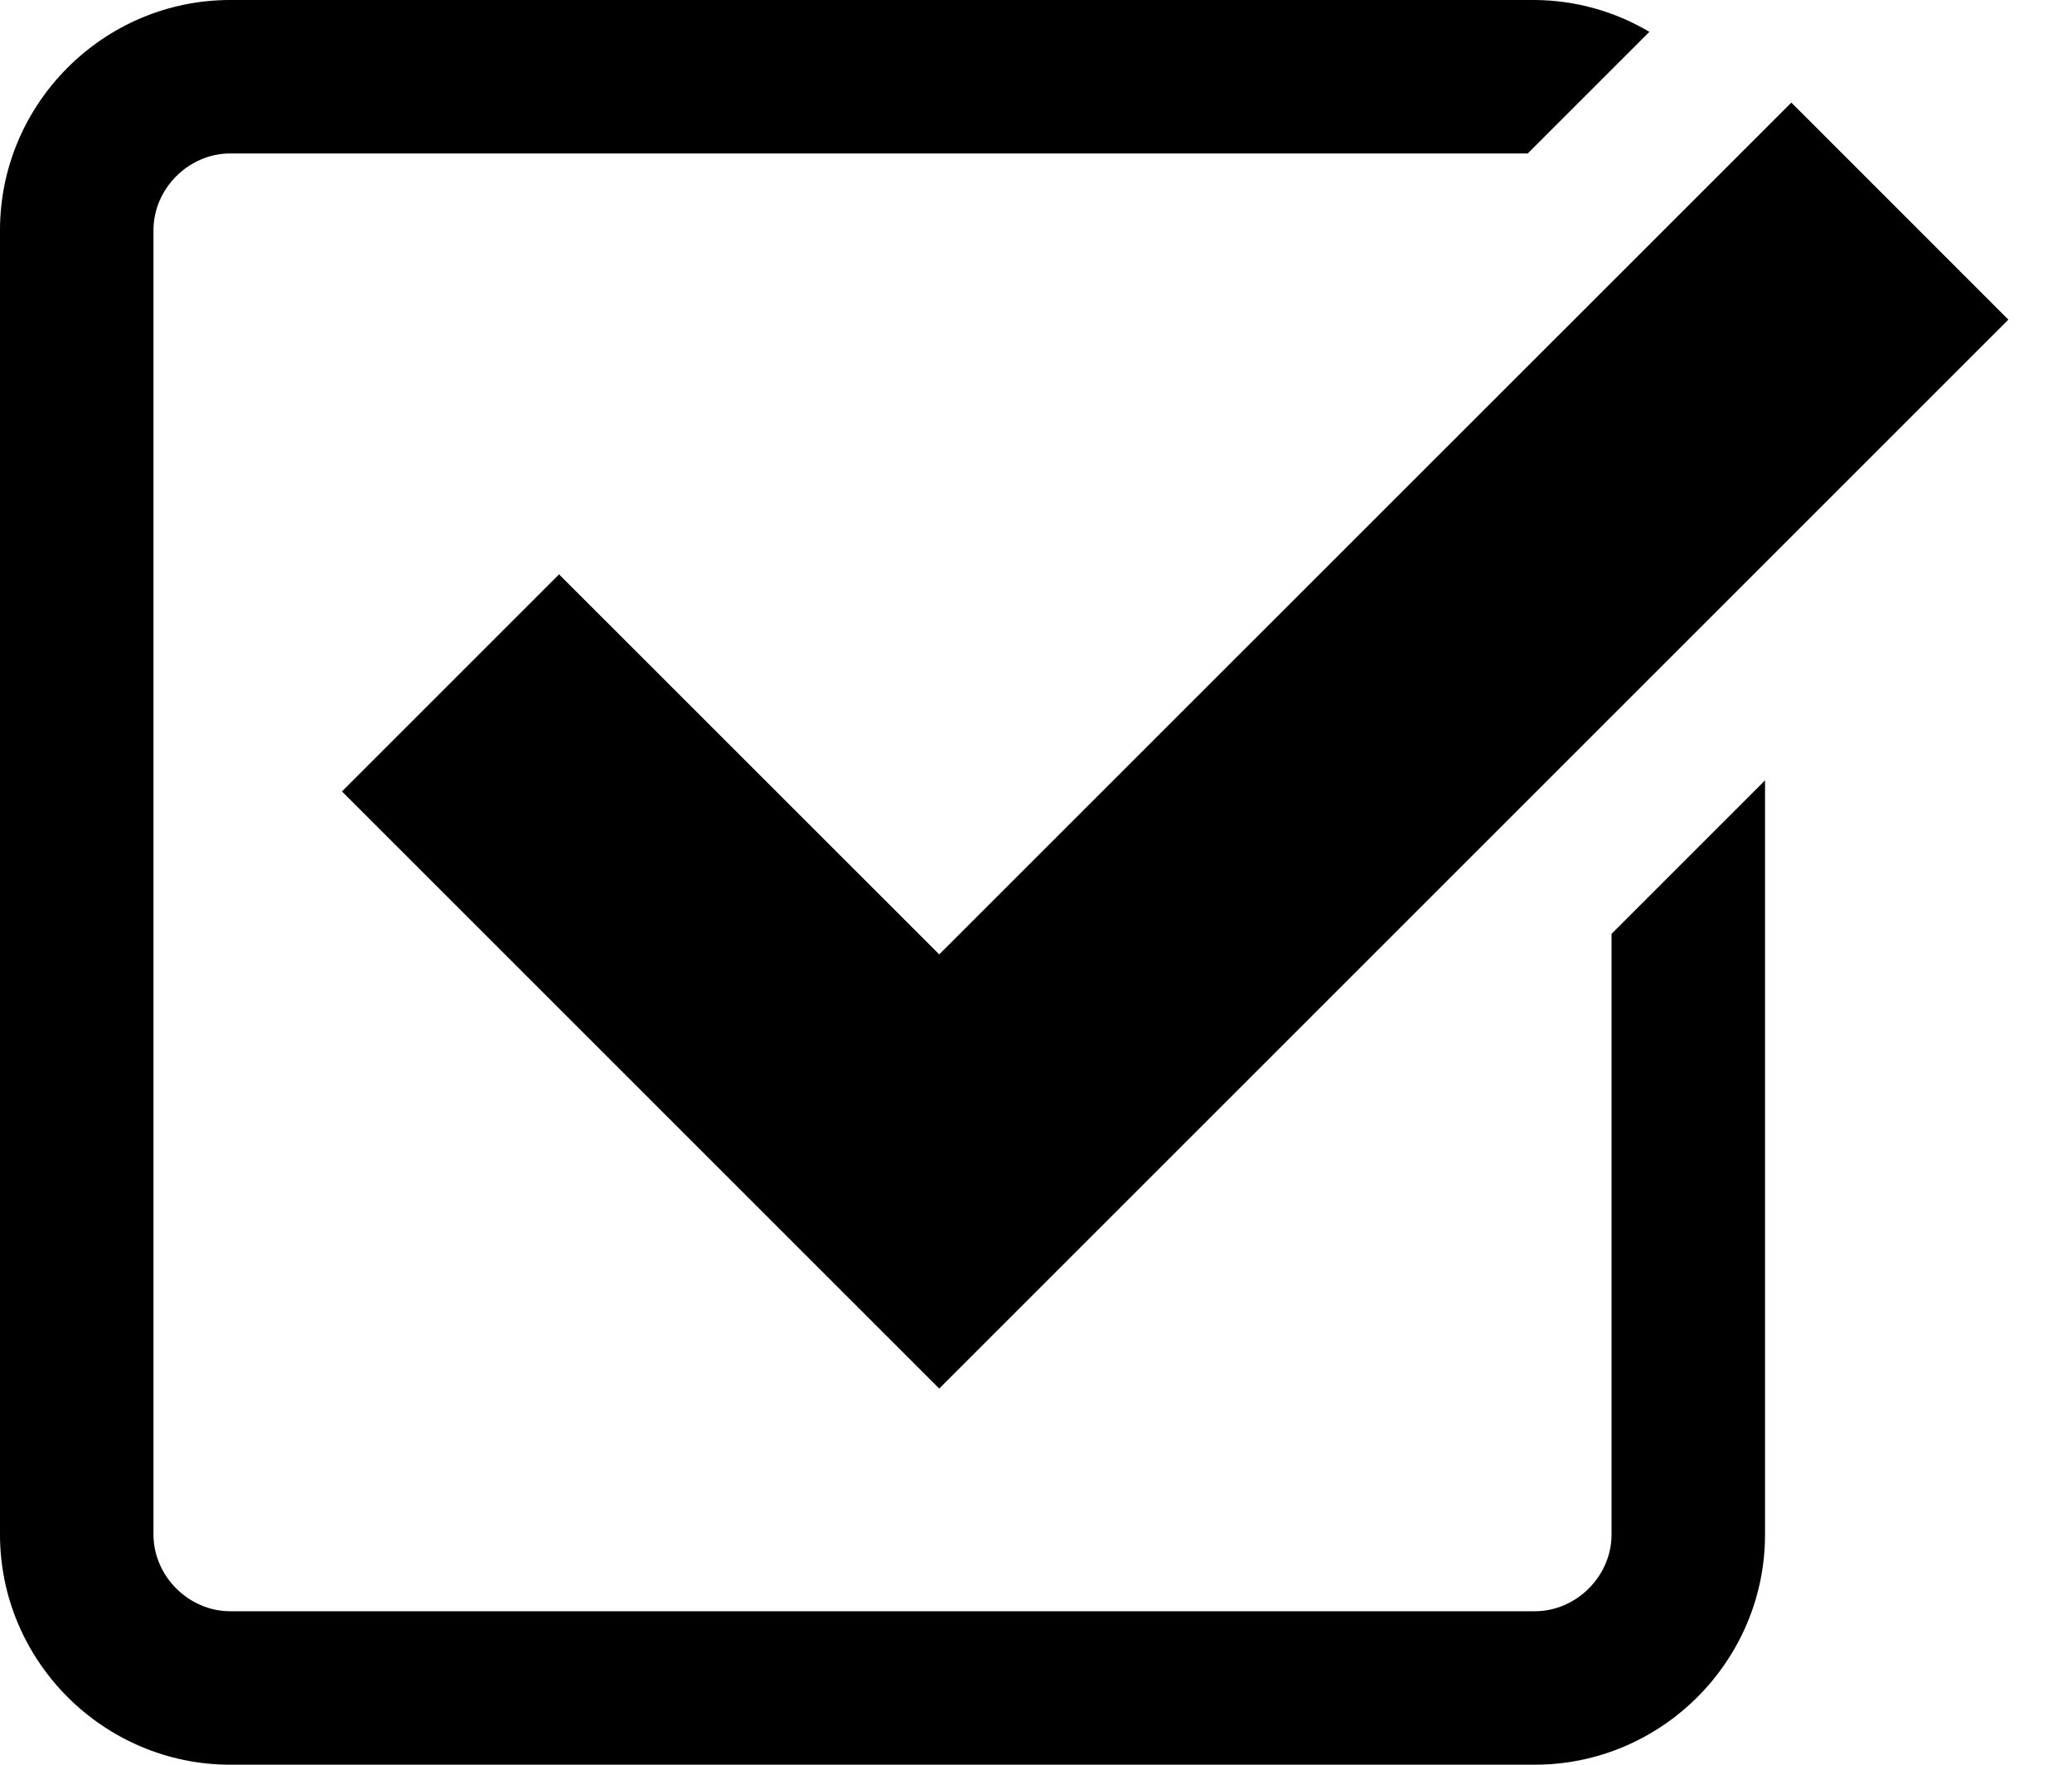
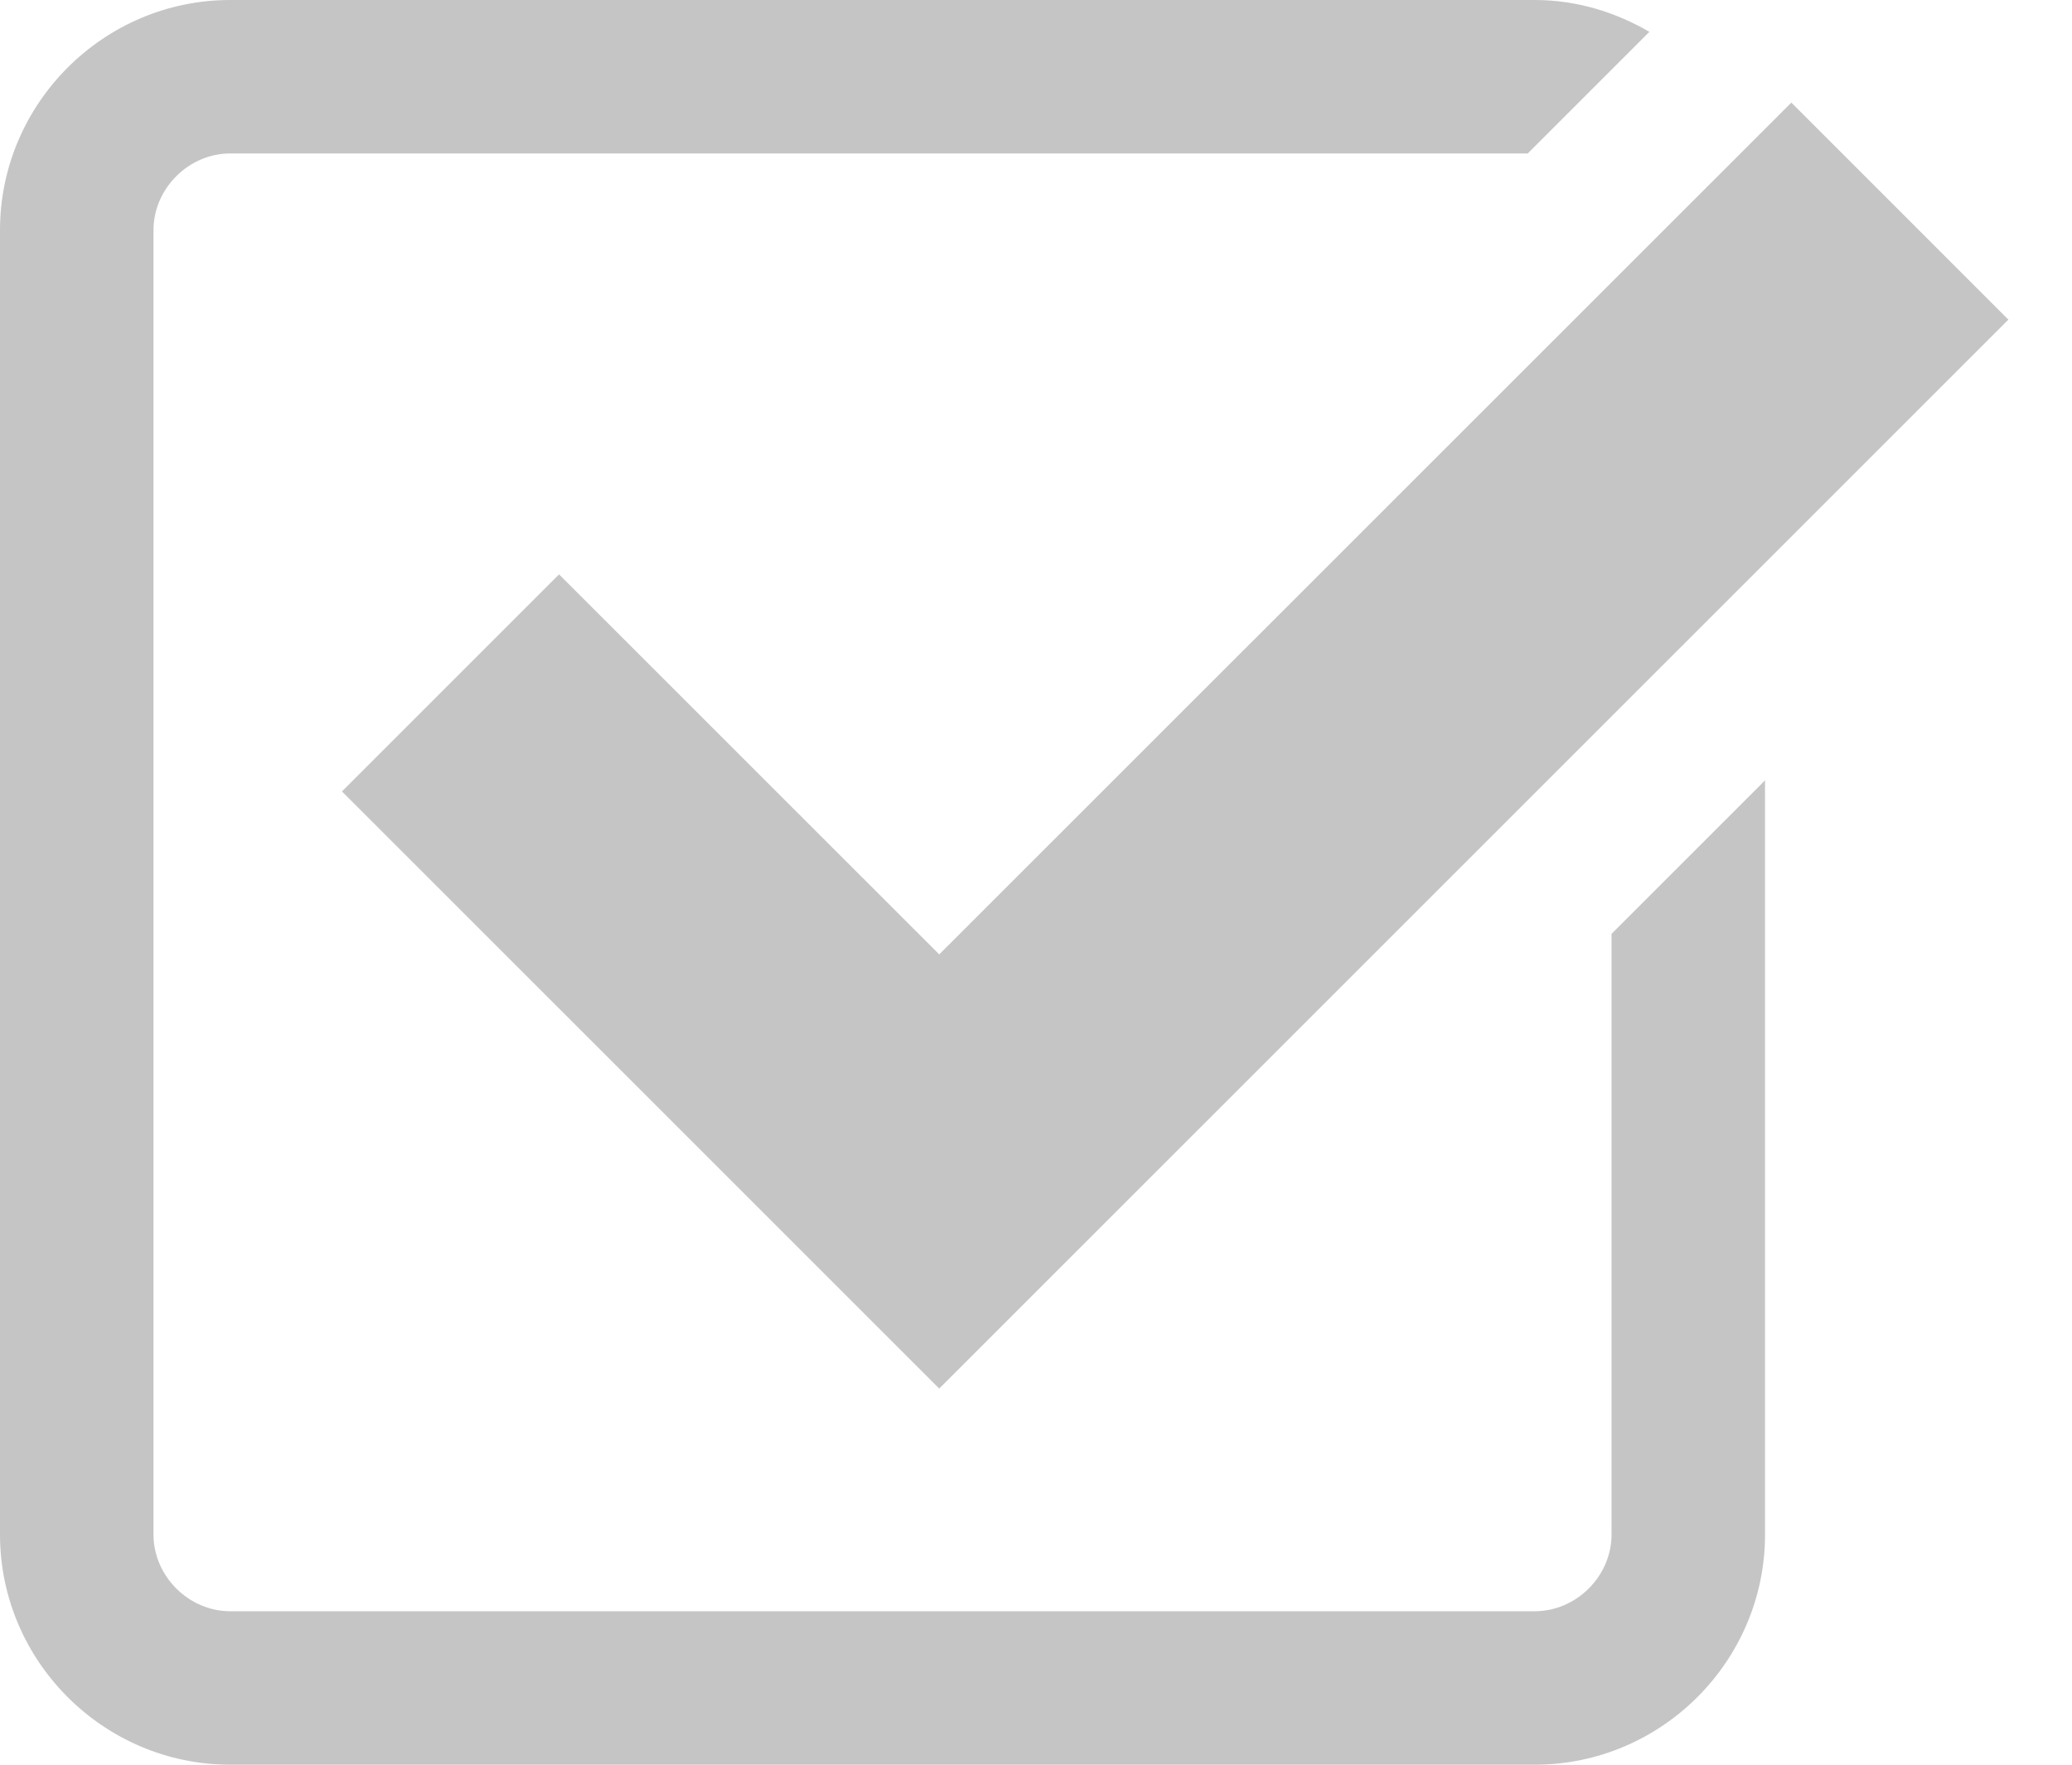
- <svg xmlns="http://www.w3.org/2000/svg" width="27" height="23" viewBox="0 0 27 23">
-   <path d="M7.285 7.486l-2.829 2.829 7.783 7.783L26.171 4.166l-2.828-2.829-11.104 11.102z" />
-   <path d="M21 20c0 .542-.458 1-1 1H3c-.542 0-1-.458-1-1V3c0-.542.458-1 1-1h16.908L21.493.415A2.96 2.96 0 0 0 20 0H3C1.35 0 0 1.35 0 3v17c0 1.65 1.35 3 3 3h17c1.65 0 3-1.35 3-3v-9.829l-2 2V20z" />
+ <svg xmlns="http://www.w3.org/2000/svg" version="1.1" x="0px" y="0px" width="27px" height="23px" viewBox="0 0 27 23" enable-background="new 0 0 27 23" xml:space="preserve" fill="#c5c5c5">
+   <g id="Layer_1">
+ </g>
+   <g id="Layer_2">
+     <g>
+       <polygon points="7.285,7.486 4.456,10.315 12.239,18.098 26.171,4.166 23.343,1.337 12.239,12.439   " />
+       <path d="M21,20c0,0.542-0.458,1-1,1H3c-0.542,0-1-0.458-1-1V3c0-0.542,0.458-1,1-1h16.908l1.585-1.585C21.051,0.158,20.545,0,20,0    H3C1.35,0,0,1.35,0,3v17c0,1.65,1.35,3,3,3h17c1.65,0,3-1.35,3-3v-9.829l-2,2V20z" />
+     </g>
+   </g>
</svg>
